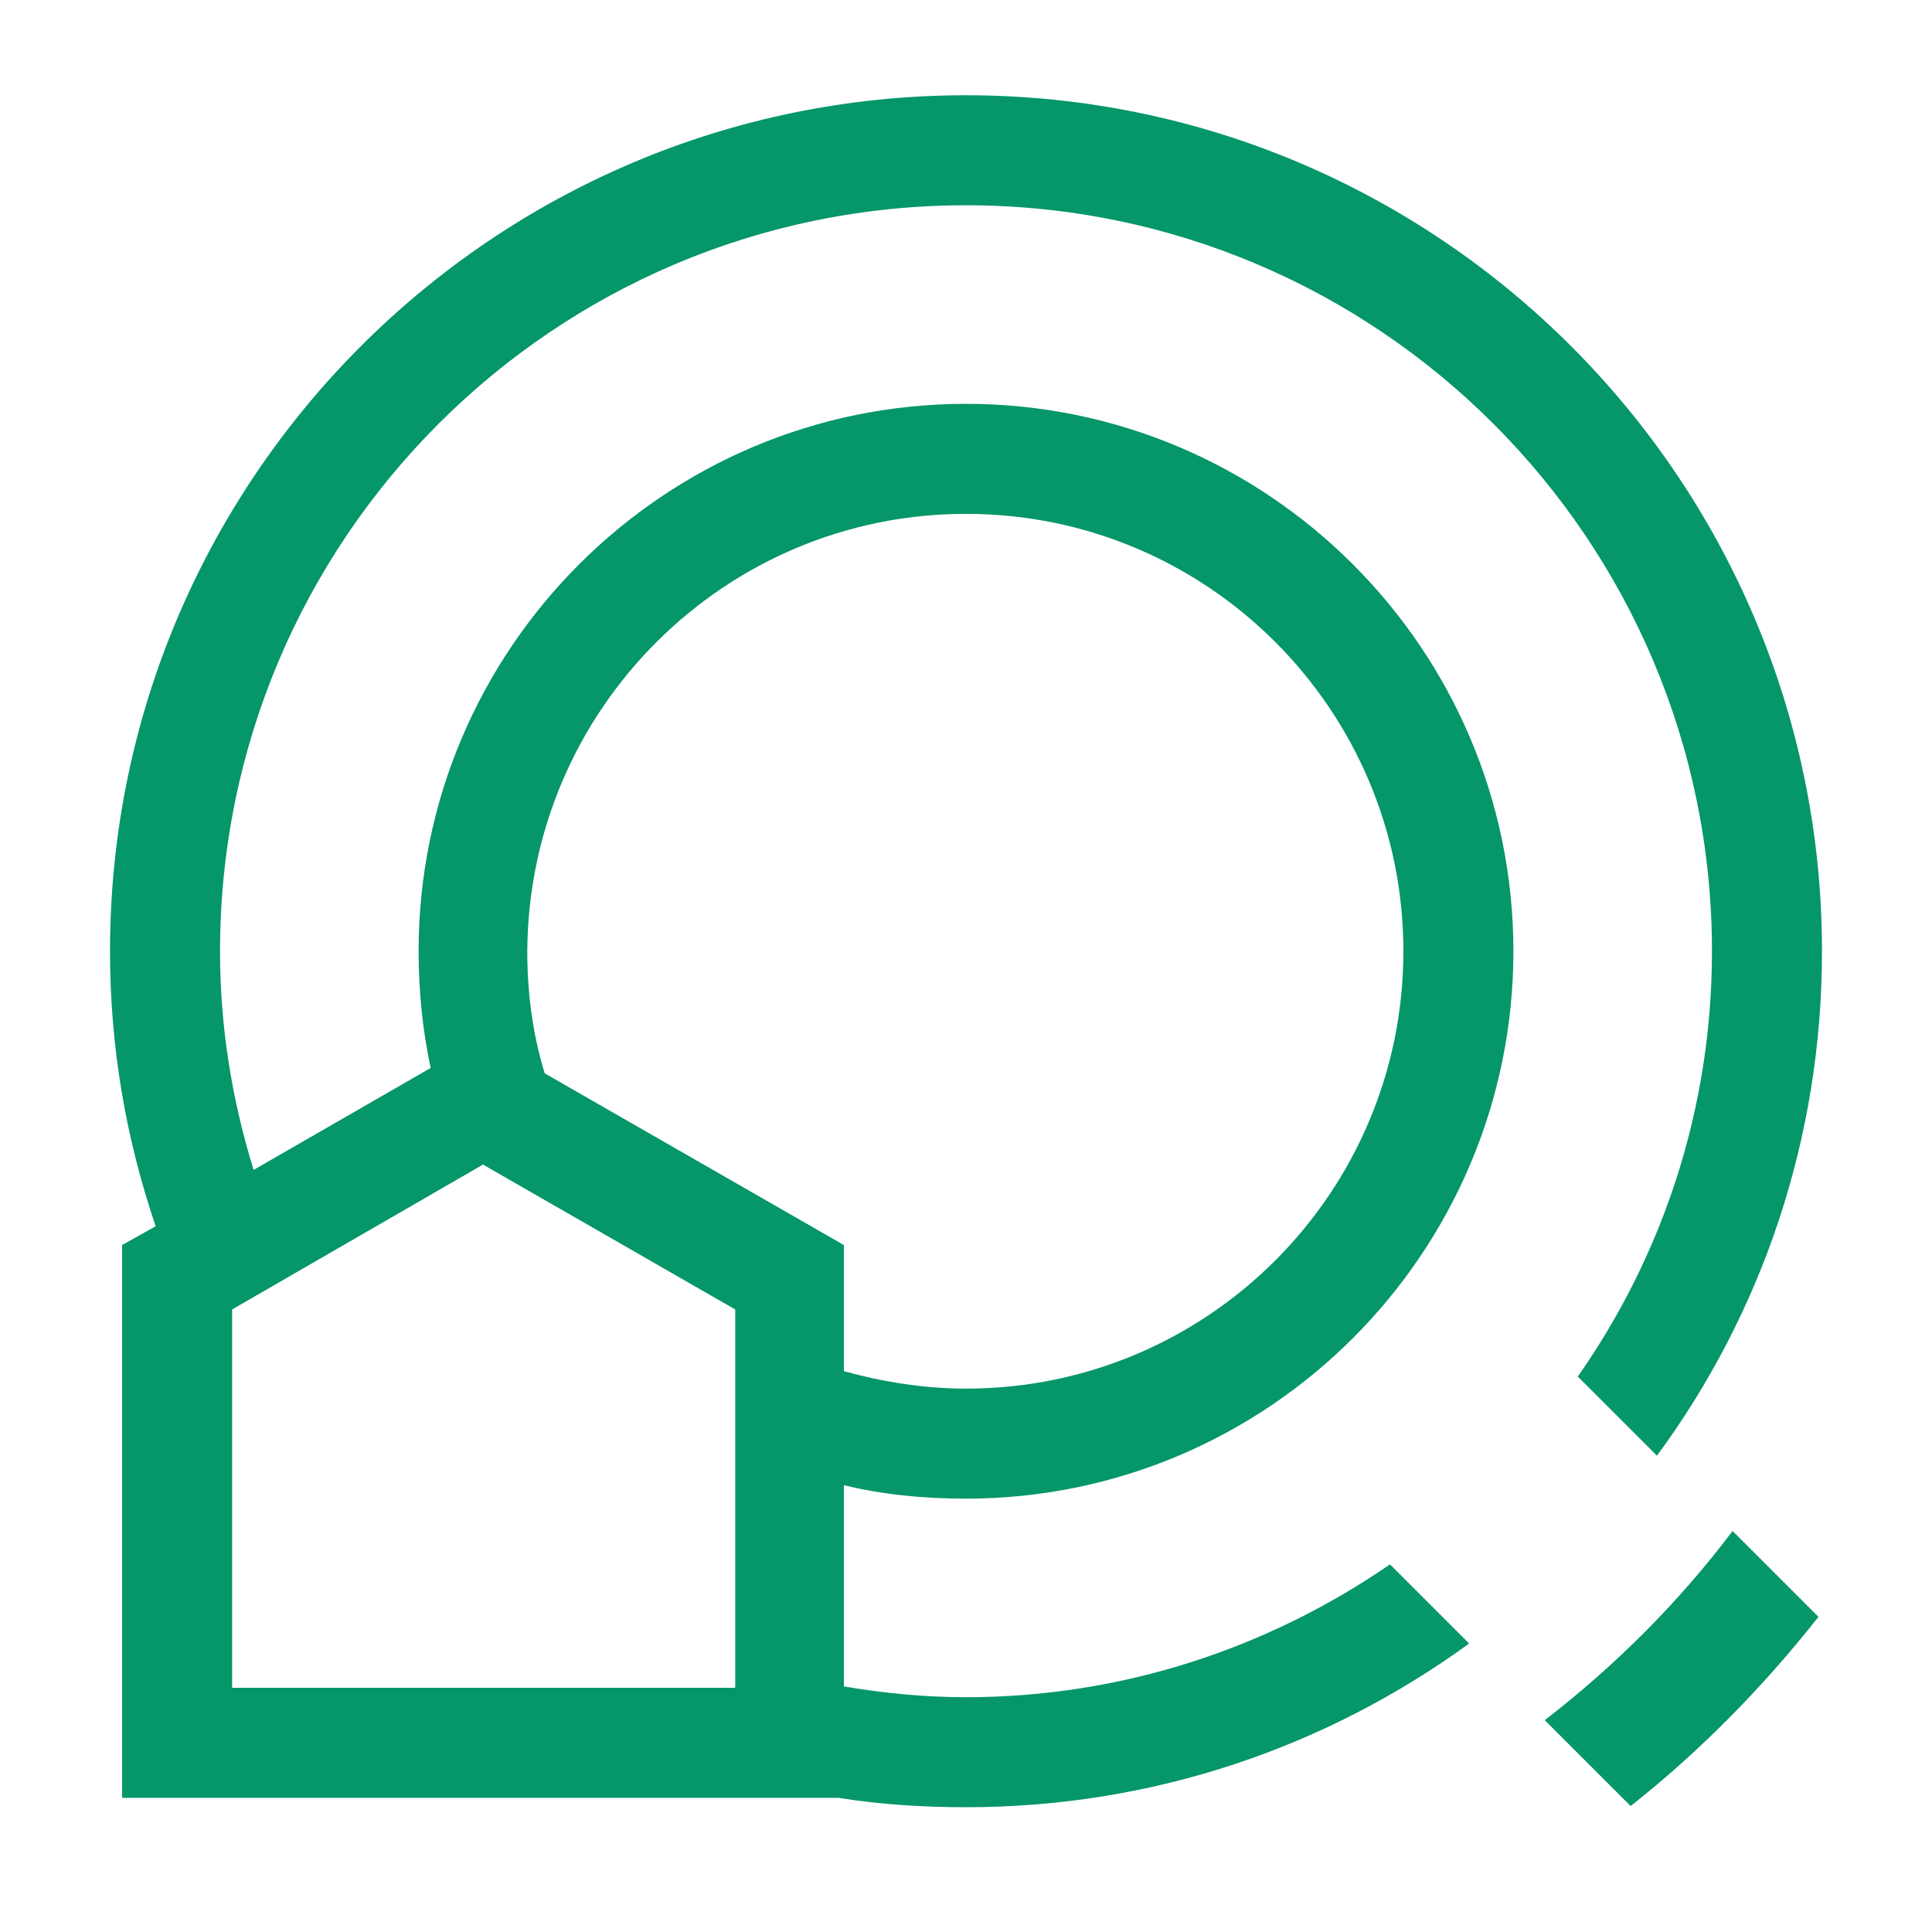
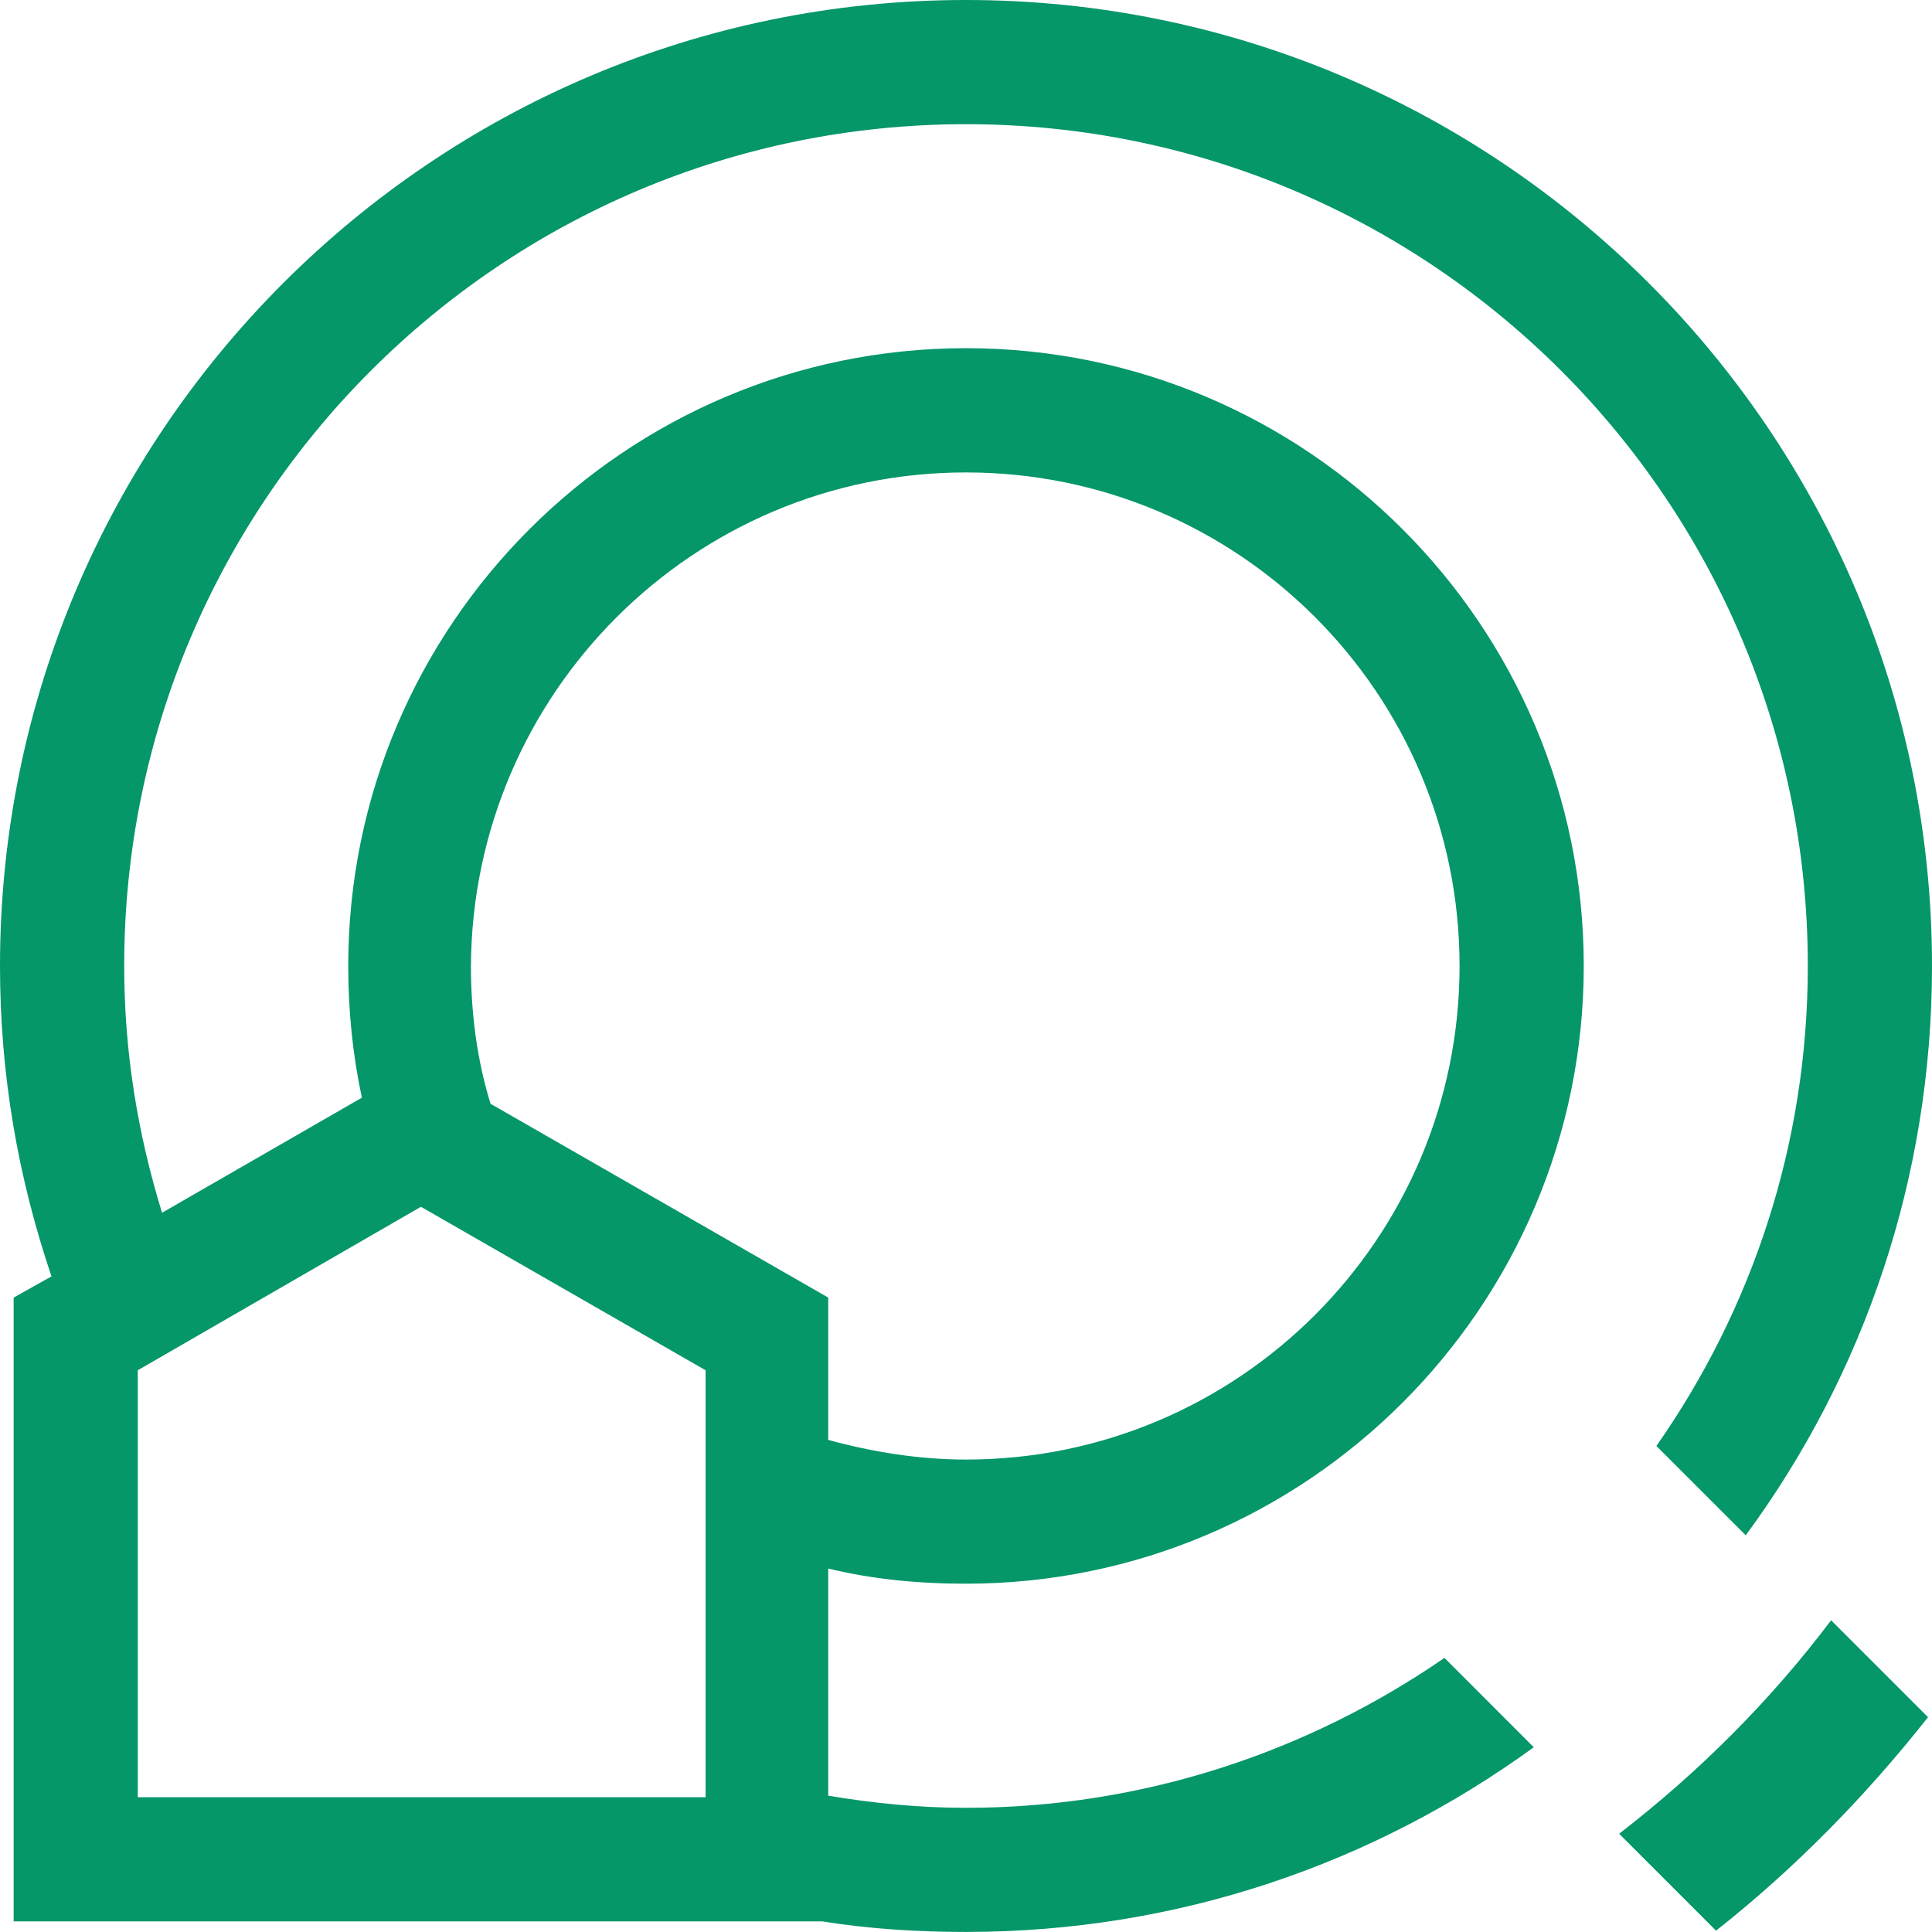
- <svg xmlns="http://www.w3.org/2000/svg" xml:space="preserve" style="enable-background:new 0 0 144 144;" viewBox="0 0 144 144" y="0px" x="0px" id="Layer_1" version="1.1">
+ <svg xmlns="http://www.w3.org/2000/svg" xml:space="preserve" viewBox="0 0 32 32" y="0px" x="0px" id="Layer_1" version="1.1" width="32" height="32">
  <defs id="defs3116" />
  <style id="style3107" type="text/css">
	.st0{fill:#72BB7D;}
</style>
-   <path id="path3109" d="m 135.537,120.512 c -4.1,5.2 -8.8,10 -14,14.1 l -6.4,-6.4 c 5.3,-4.1 10,-8.8 14,-14.1 z" class="st0" style="fill:#059669" />
-   <path id="path3111" d="m 8.2,70.9 c 0,7.2 1.2,14 3.4,20.5 L 9.1,92.8 V 134 h 53.4 c 3.1,0.5 6.3,0.7 9.5,0.7 14,0 26.9,-4.5 37.5,-12.2 l -5.9,-5.9 c -9,6.2 -19.9,9.9 -31.6,9.9 -3.1,0 -6.1,-0.3 -9.1,-0.8 v -15 c 2.9,0.7 5.9,1 9.1,1 22.5,0 40.8,-18.3 40.8,-40.8 0,-22.5 -18.3,-40.8 -40.8,-40.8 -22.5,0 -40.8,18.3 -40.8,40.8 0,3 0.3,5.9 0.9,8.7 L 18.9,87.2 C 17.3,82 16.4,76.6 16.4,70.9 16.4,40.2 41.3,15.3 72,15.3 c 30.7,0 55.6,24.9 55.6,55.6 0,11.8 -3.7,22.7 -10,31.7 l 5.9,5.9 C 131.3,97.9 135.8,84.9 135.8,70.9 135.8,35.7 107.2,7.1 72,7.1 36.8,7.1 8.2,35.7 8.2,70.9 Z M 72,38.3 c 18,0 32.6,14.6 32.6,32.6 0,18 -14.6,32.6 -32.6,32.6 -3.1,0 -6.2,-0.5 -9.1,-1.3 V 92.8 L 40.6,80 C 39.7,77.1 39.3,74 39.3,70.9 39.4,52.9 54,38.3 72,38.3 Z M 54.8,97.6 v 28.2 H 17.3 V 97.6 L 36,86.8 Z" class="st0" style="fill:#059669" />
+   <path id="path3109" style="fill:#059669;stroke-width:0.251" class="st0" d="M 16,0 C 7.173,0 0,7.173 0,16 c 0,1.806 0.301,3.511 0.853,5.141 L 0.226,21.492 V 31.824 H 13.618 c 0.777,0.125 1.58,0.175 2.382,0.175 3.511,0 6.746,-1.128 9.404,-3.059 L 23.925,27.46 c -2.257,1.555 -4.99,2.483 -7.925,2.483 -0.777,0 -1.53,-0.075 -2.282,-0.201 v -3.762 c 0.727,0.176 1.48,0.251 2.282,0.251 5.643,0 10.232,-4.589 10.232,-10.232 0,-5.643 -4.589,-10.232 -10.232,-10.232 -5.643,0 -10.232,4.589 -10.232,10.232 0,0.752 0.075,1.479 0.226,2.182 L 2.684,20.087 C 2.282,18.783 2.057,17.429 2.057,16 2.057,8.301 8.301,2.057 16,2.057 c 7.699,0 13.943,6.244 13.943,13.943 0,2.959 -0.928,5.693 -2.508,7.95 l 1.48,1.48 C 30.871,22.771 32,19.511 32,16 32,7.173 24.827,0 16,0 Z m 0,7.825 c 4.514,0 8.175,3.661 8.175,8.175 0,4.514 -3.661,8.175 -8.175,8.175 -0.777,0 -1.555,-0.126 -2.282,-0.326 V 21.492 L 8.125,18.282 C 7.9,17.555 7.8,16.777 7.8,16 7.825,11.486 11.486,7.825 16,7.825 Z M 6.972,19.988 11.687,22.696 v 7.072 H 2.282 v -7.072 z m 23.357,6.849 c -1.003,1.329 -2.182,2.508 -3.511,3.536 l 1.605,1.605 c 1.304,-1.028 2.483,-2.232 3.511,-3.536 z" />
</svg>
